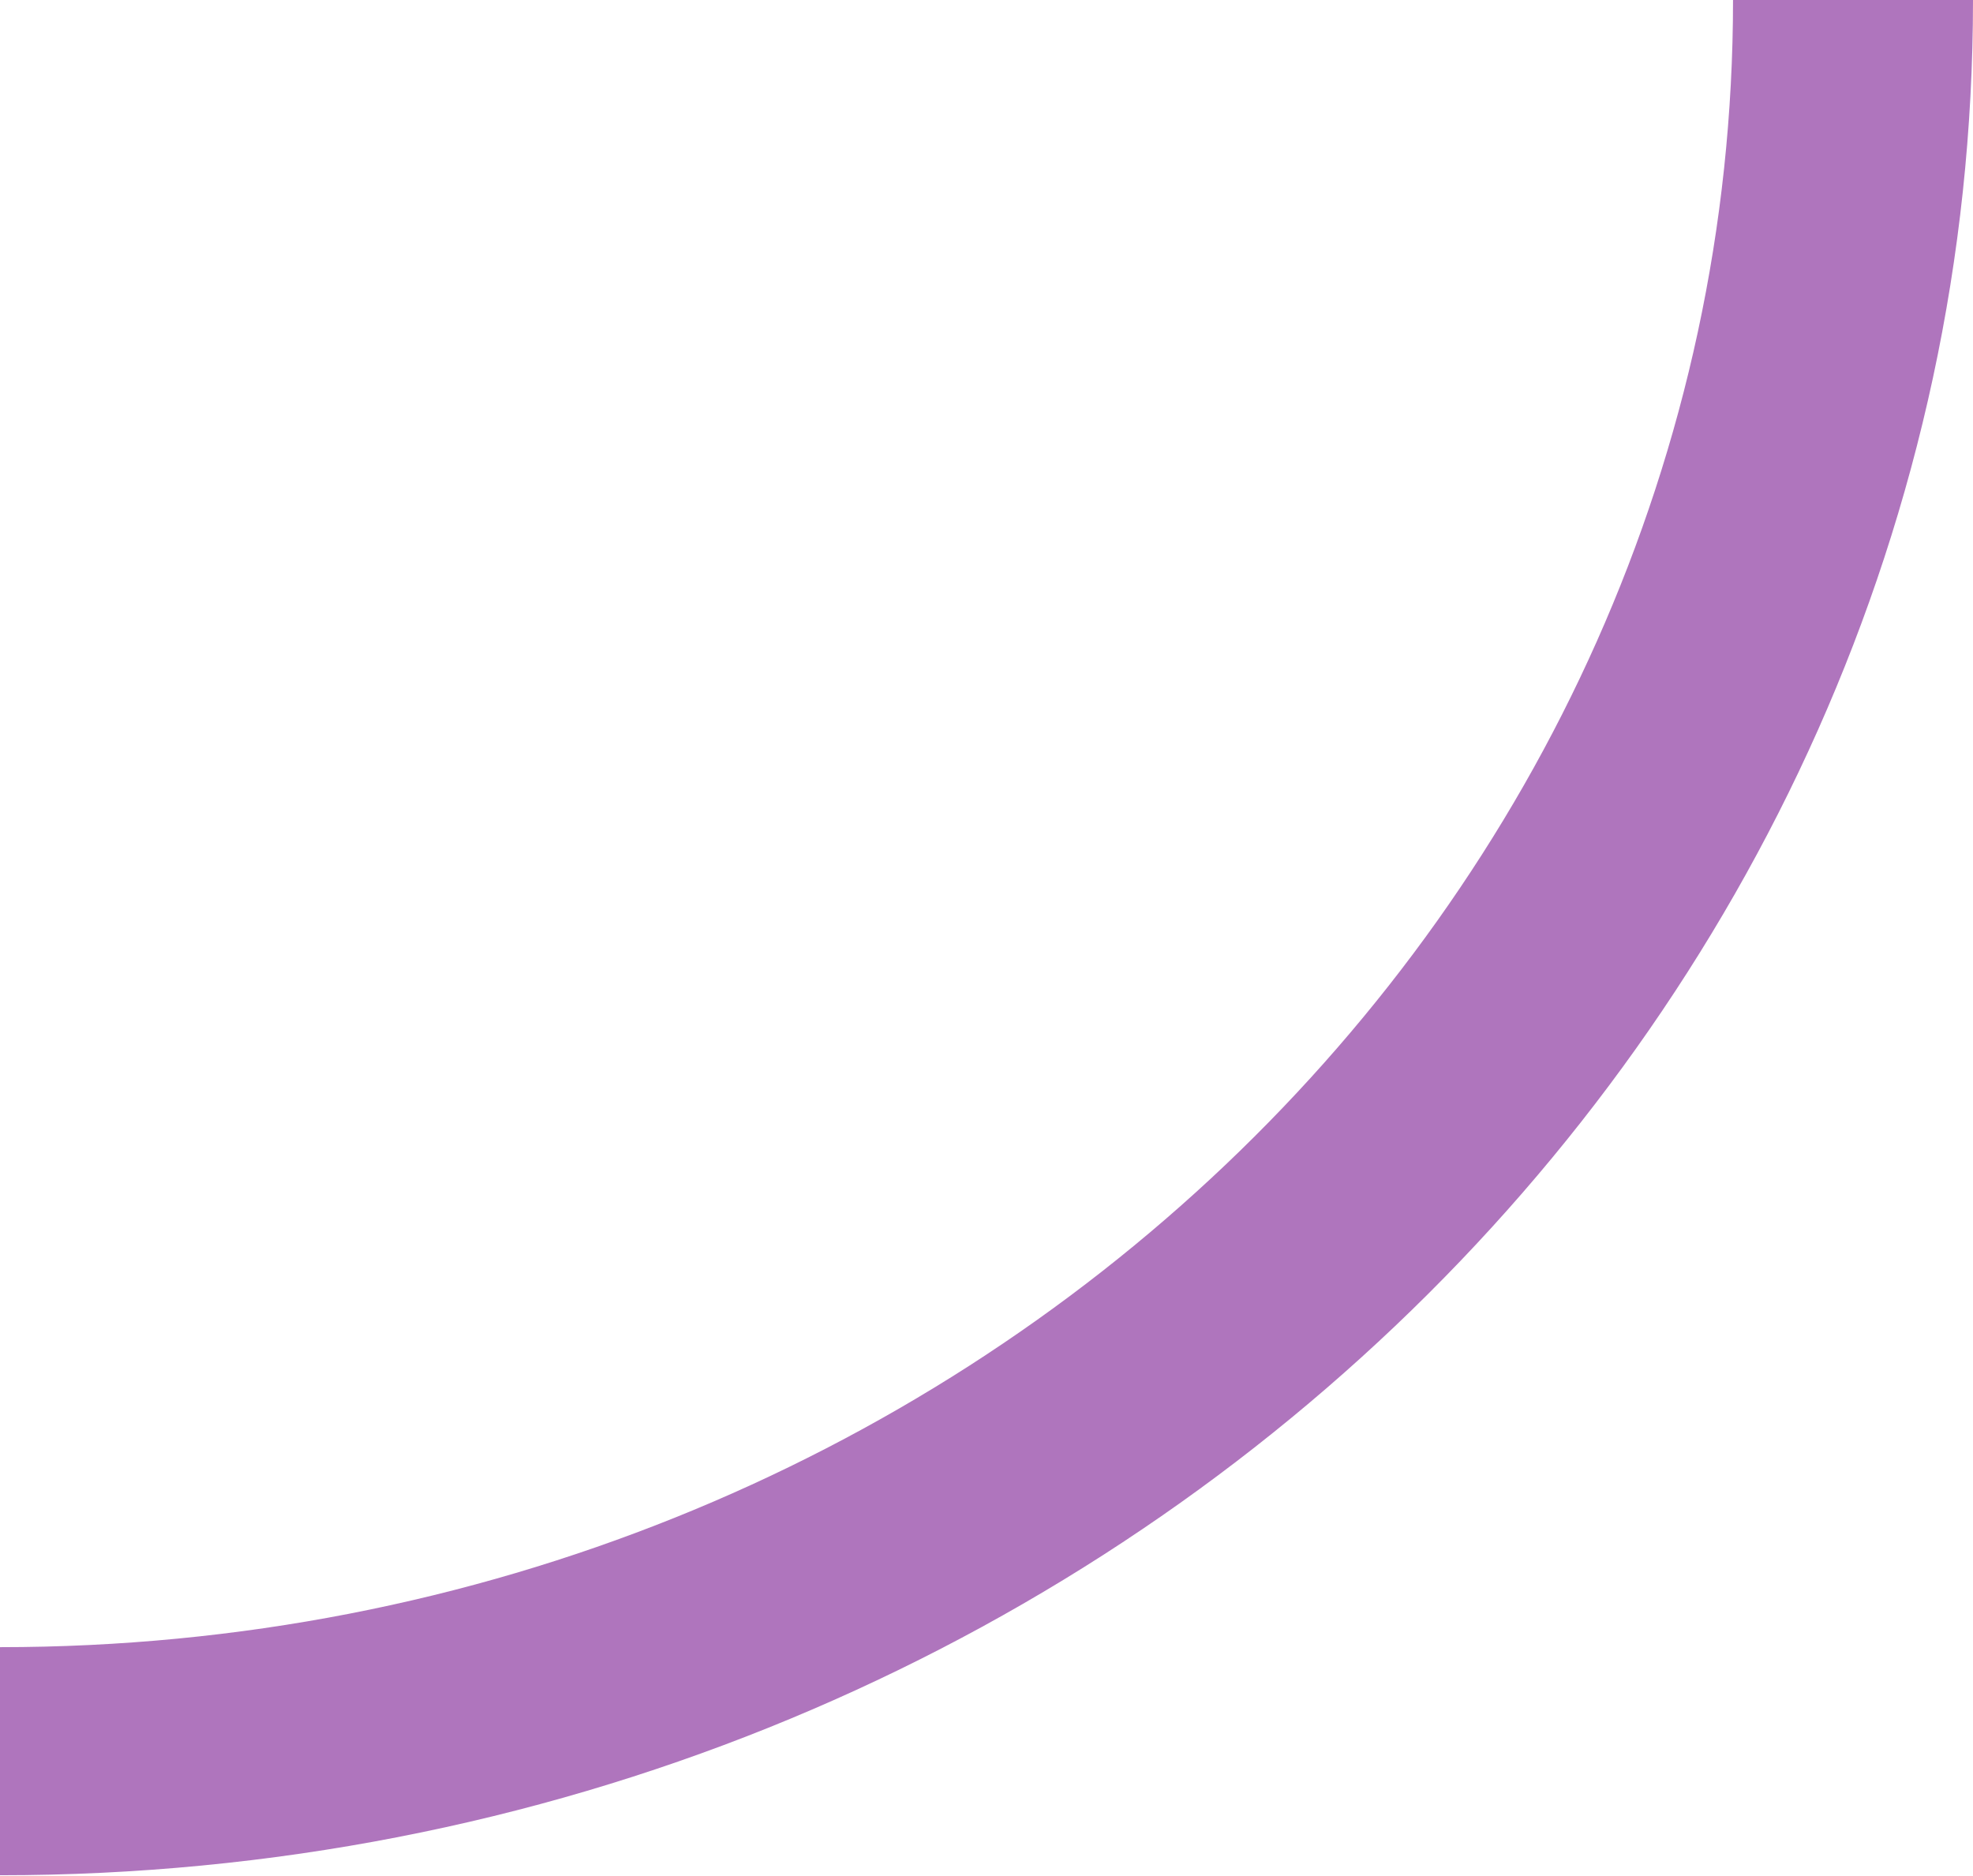
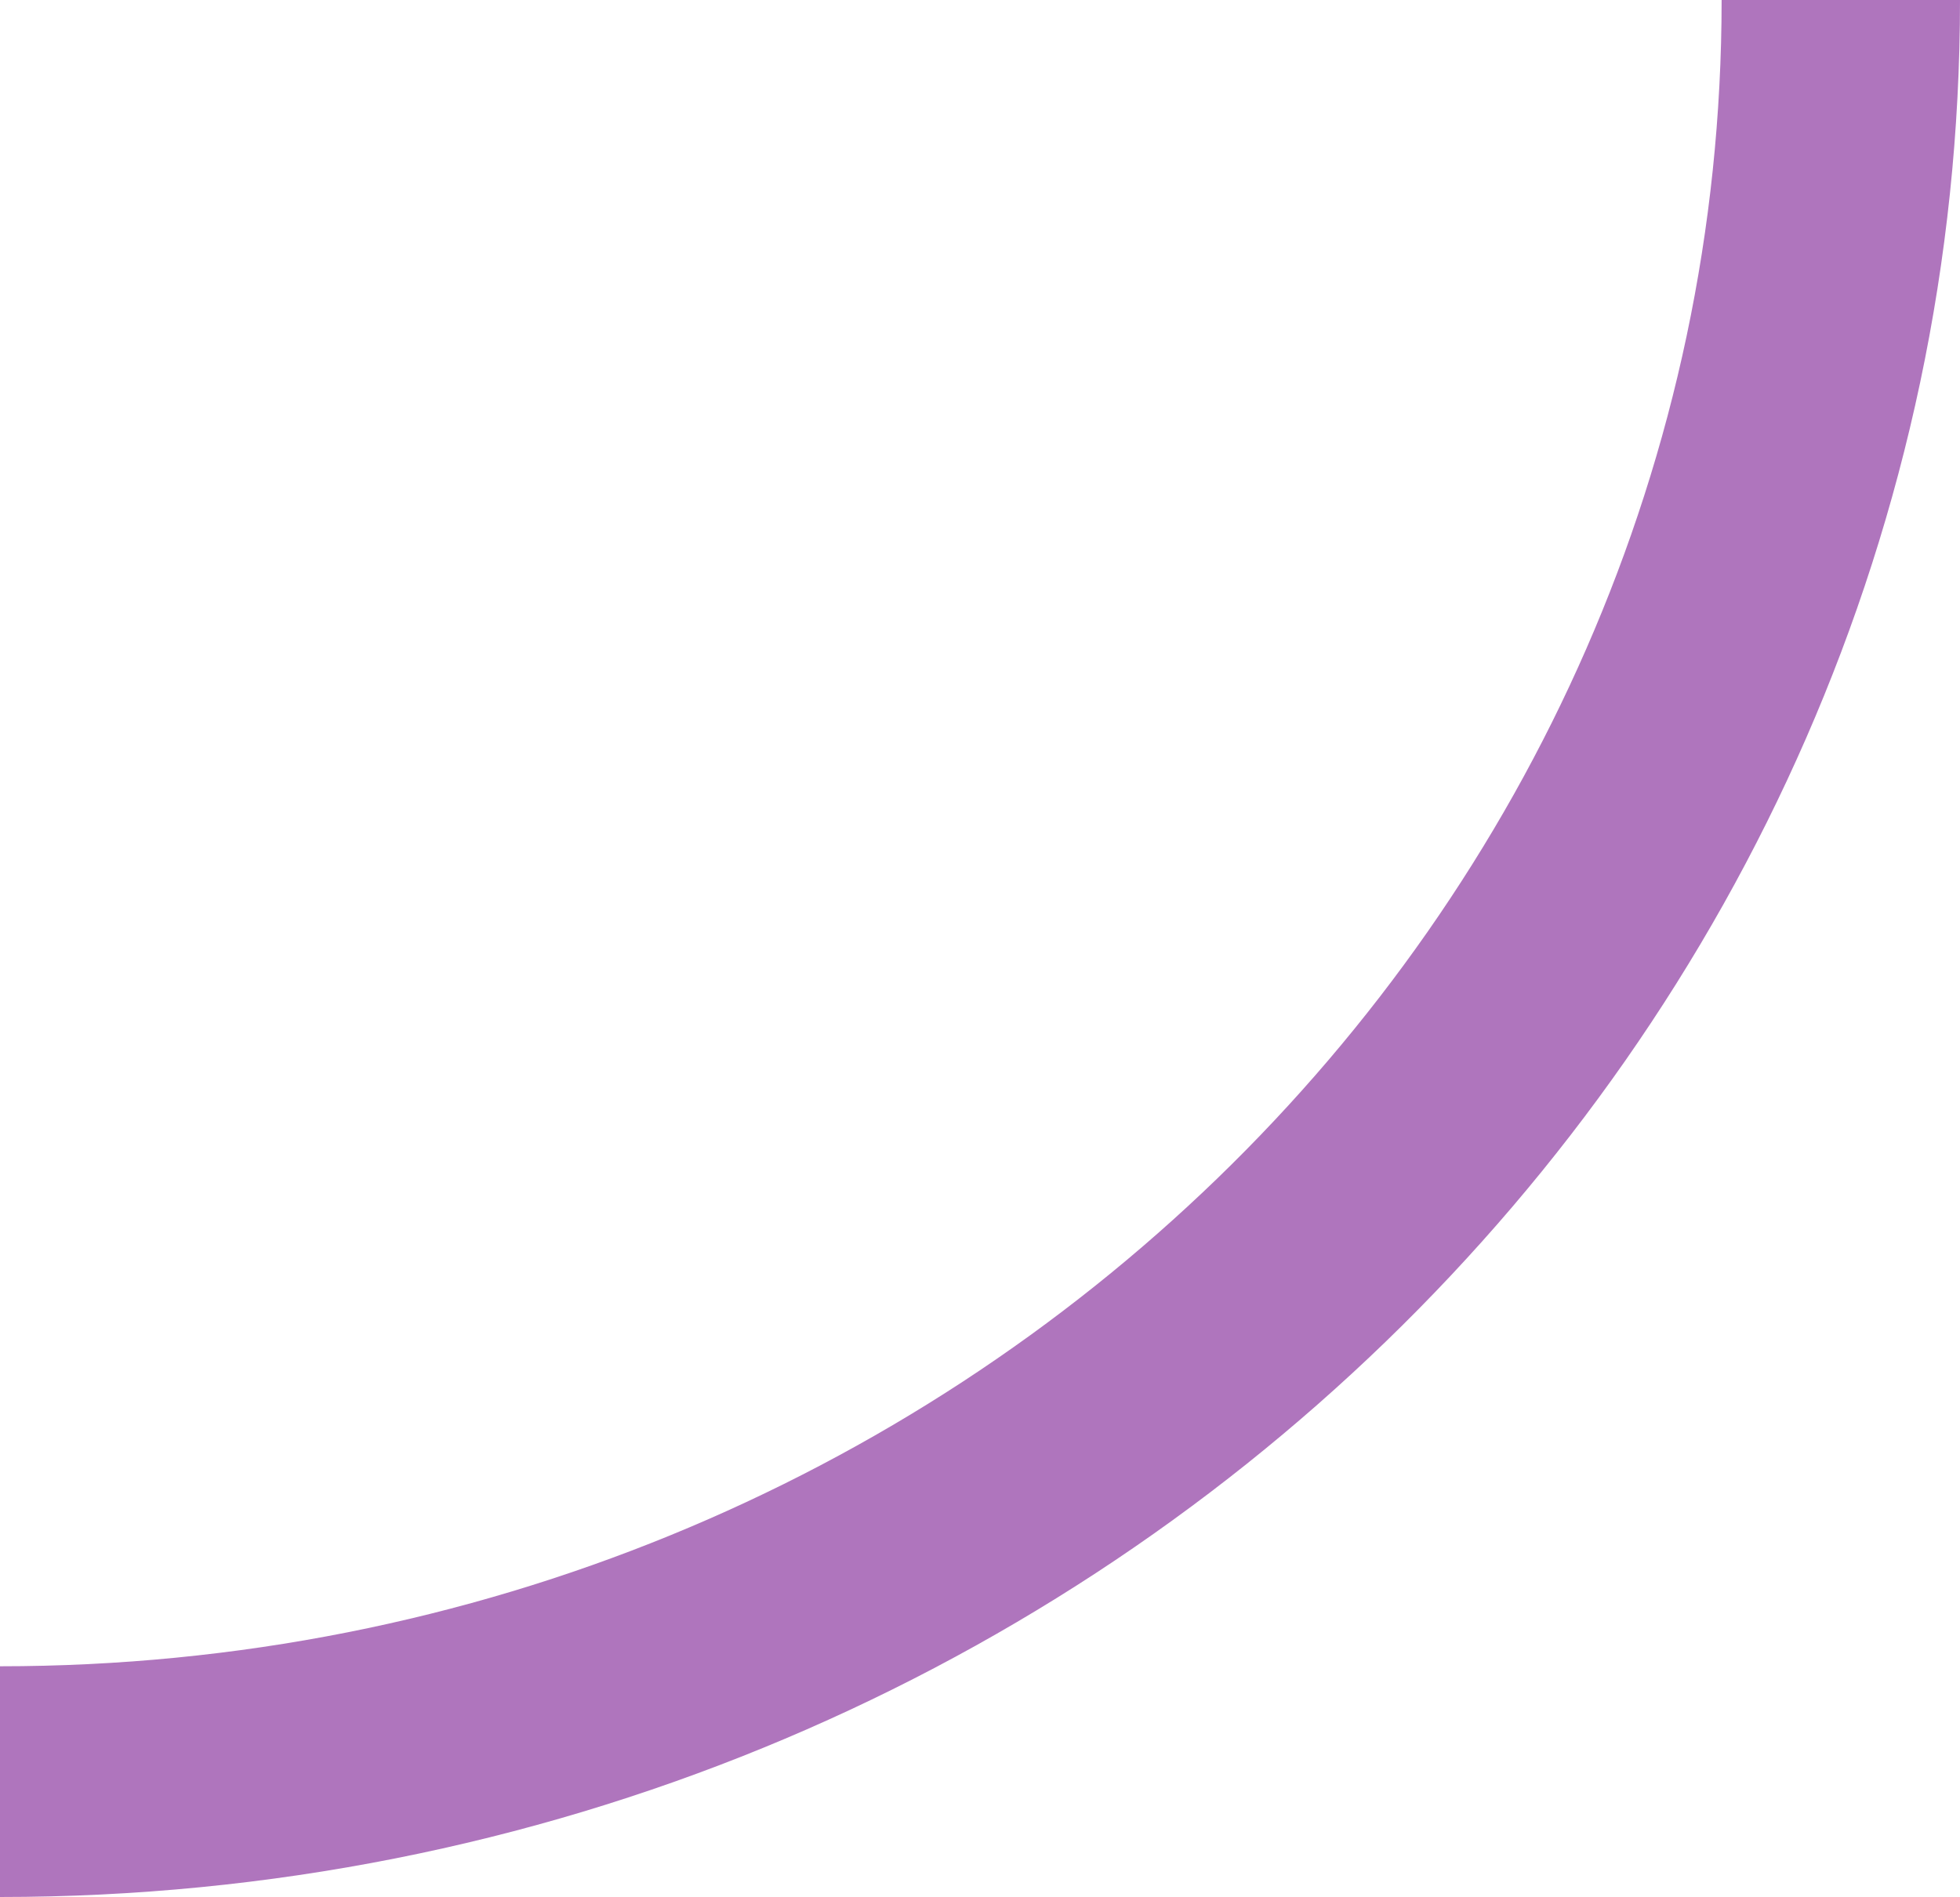
- <svg xmlns="http://www.w3.org/2000/svg" width="121" height="115" viewBox="0 0 121 115" fill="none">
-   <path d="M4.81551e-06 101.013L6.05703e-06 115C66.832 115 121 63.518 121 -9.79899e-06L106.283 -8.53185e-06C106.283 55.8 58.711 101.013 4.81551e-06 101.013Z" fill="#AF75BD" />
+ <svg xmlns="http://www.w3.org/2000/svg" width="125" height="121" viewBox="0 0 125 121" fill="none">
+   <path d="M2.98474e-06 106.283L4.26491e-06 121C69.041 121 125 66.832 125 -3.21507e-06L109.797 -1.87933e-06C109.797 58.711 60.652 106.283 2.98474e-06 106.283Z" fill="#AF75BD" />
</svg>
